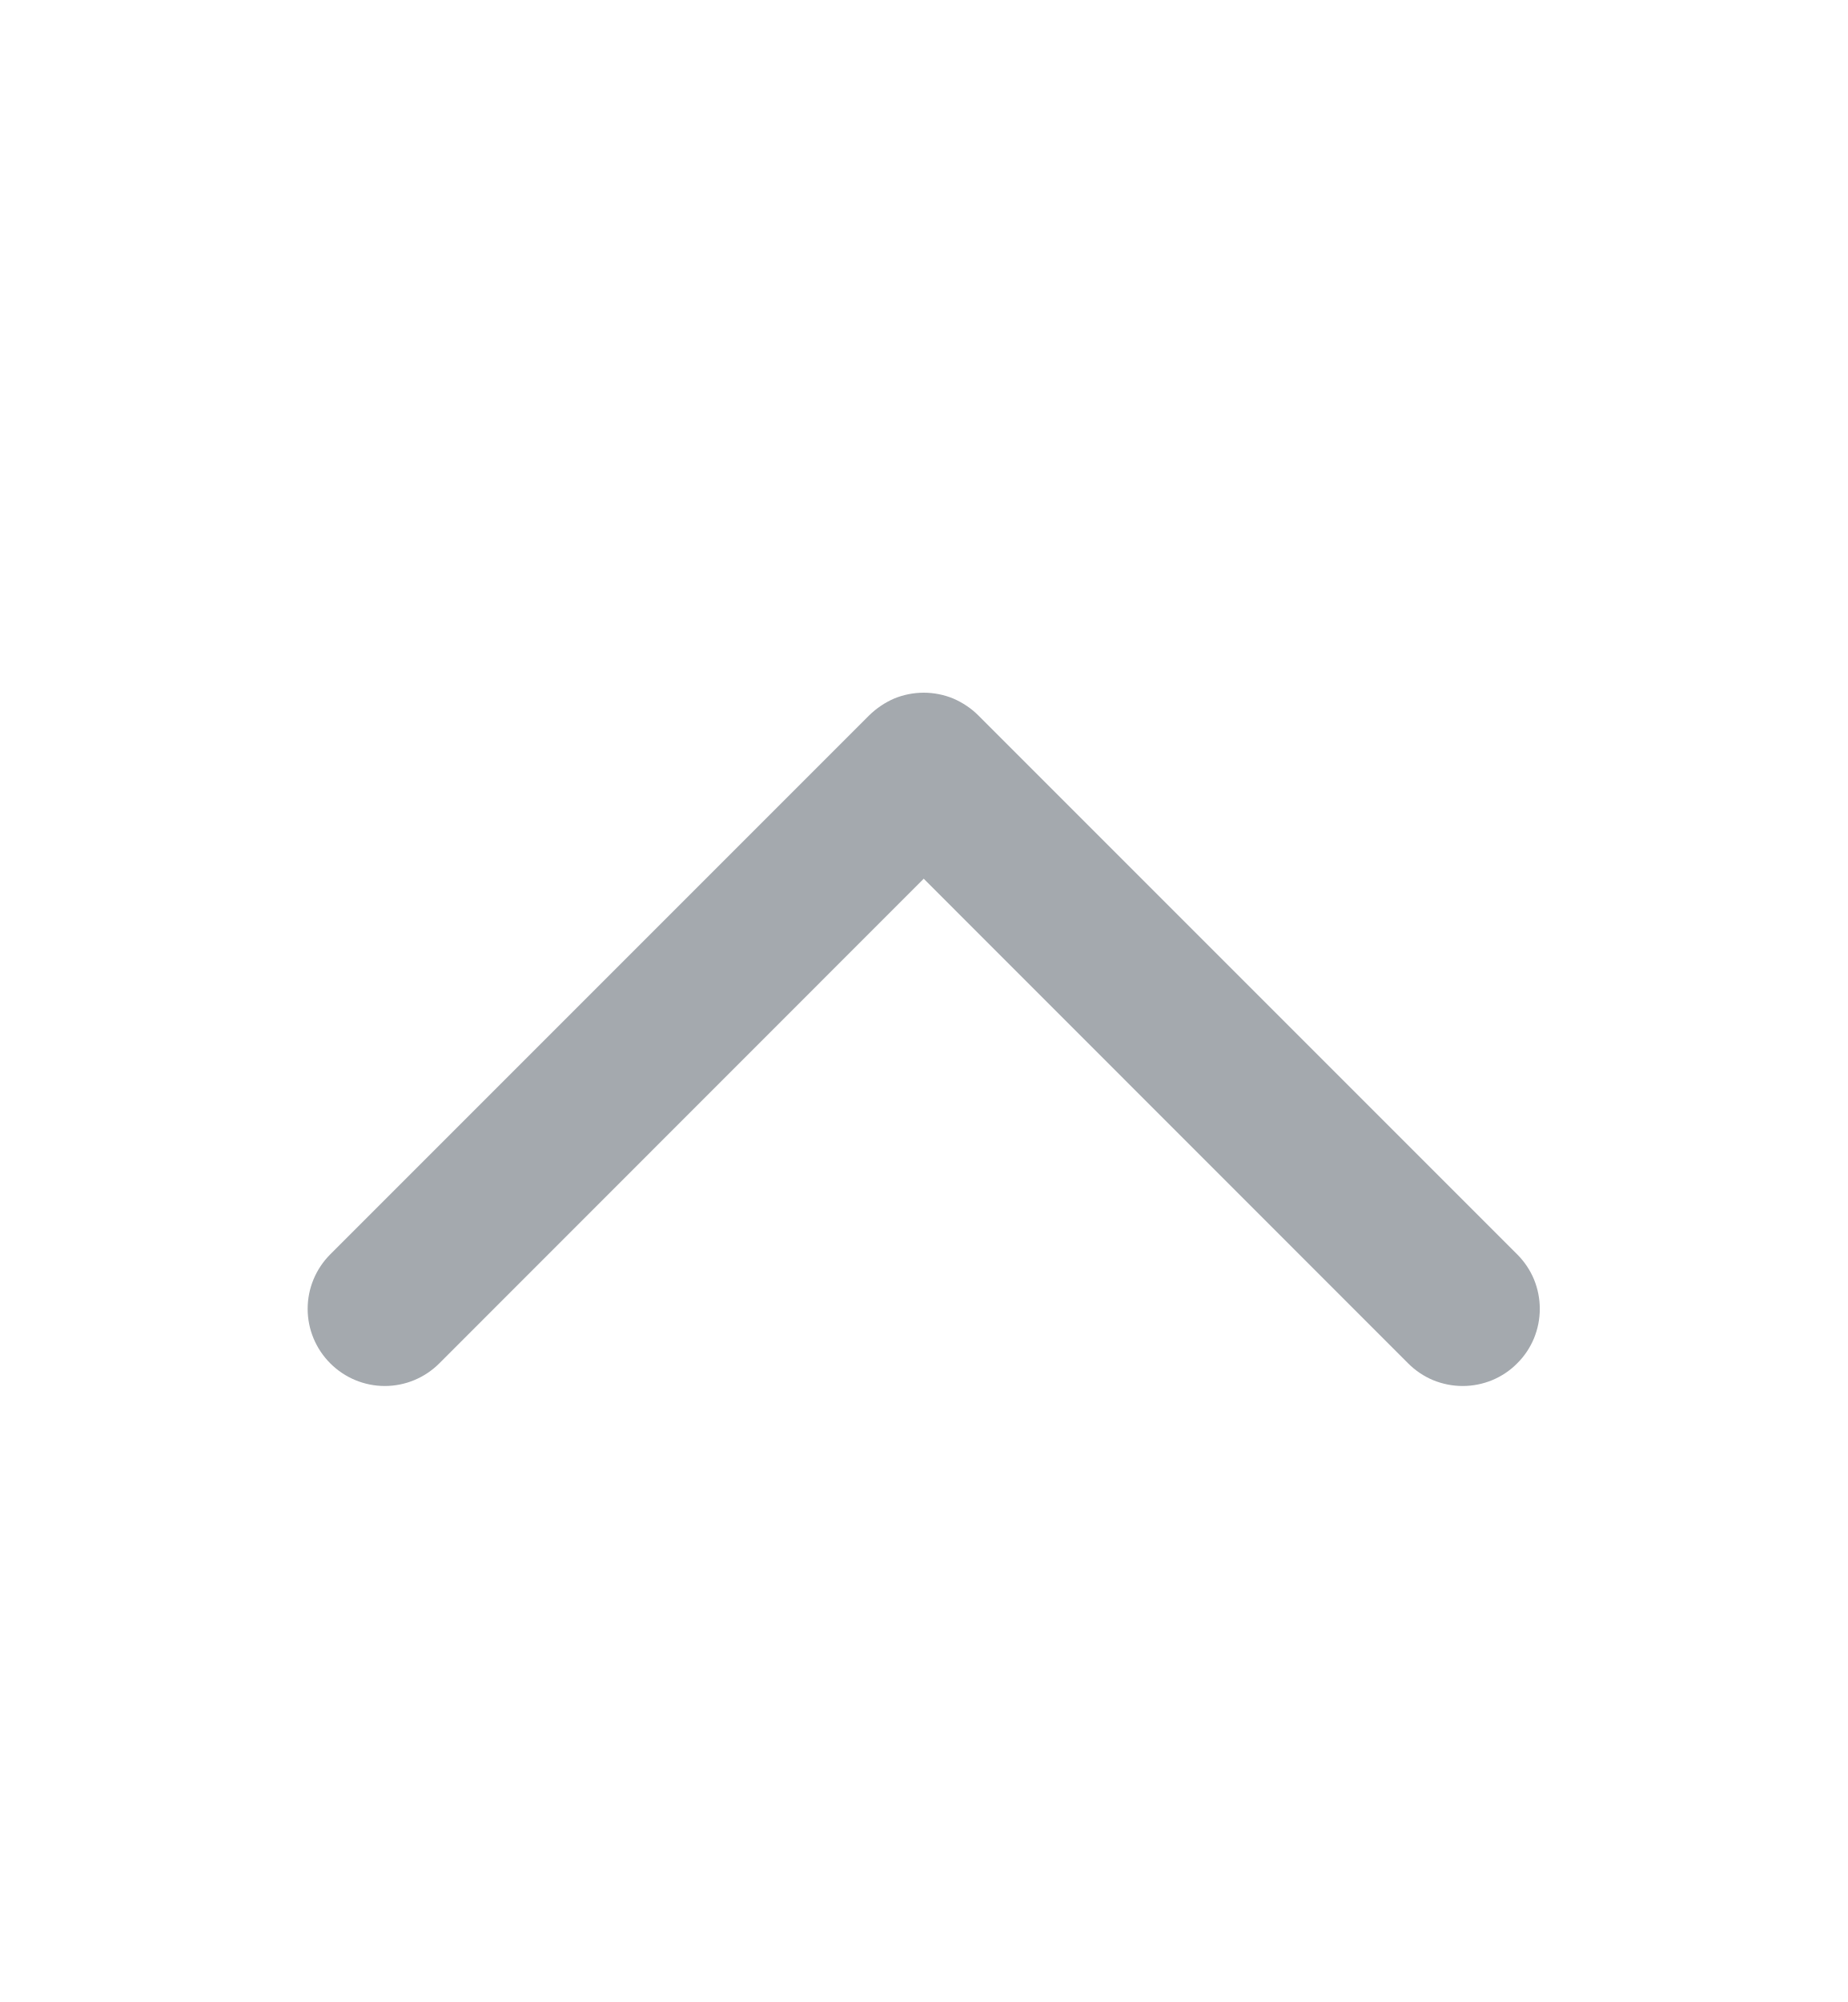
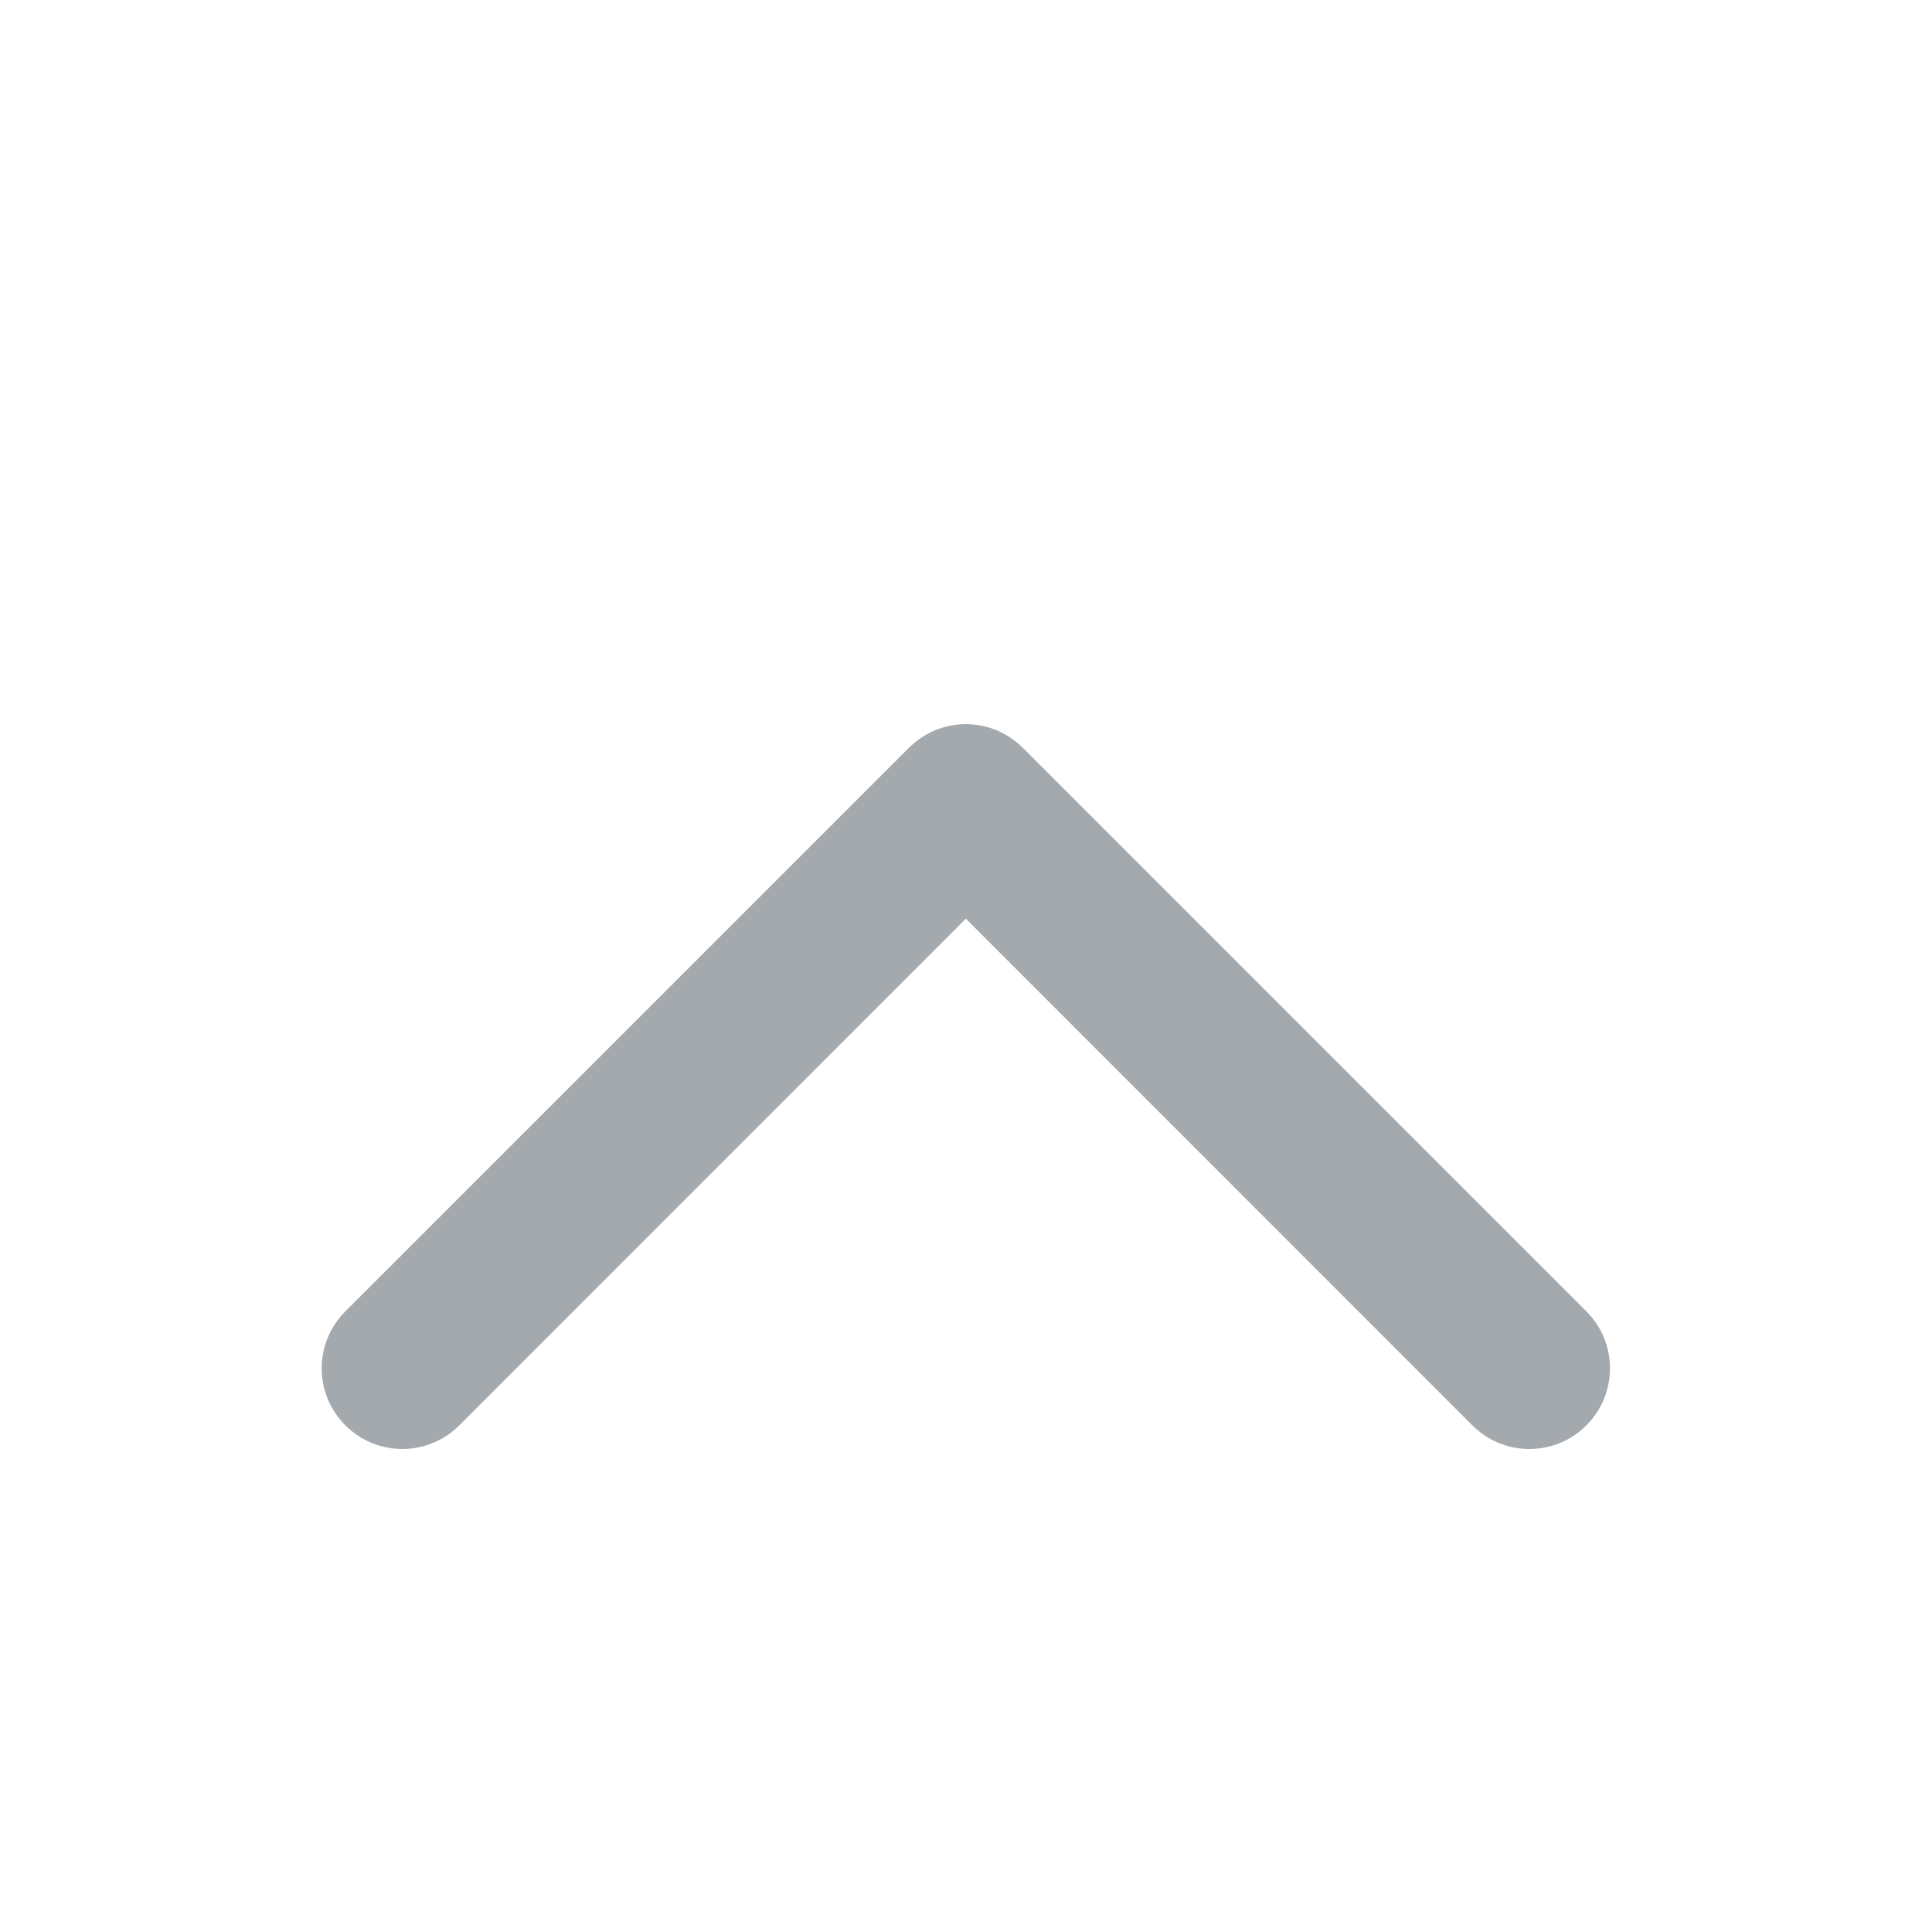
- <svg xmlns="http://www.w3.org/2000/svg" width="12" height="13" viewBox="0 0 12 13" fill="none">
+ <svg xmlns="http://www.w3.org/2000/svg" width="12" height="12" viewBox="0 0 12 12" fill="none">
  <g id="Arrow/ico_dropdown_up_12_gr">
    <path id="Vector" d="M9.853 8.853C9.807 8.9 9.751 8.937 9.691 8.962C9.63 8.987 9.565 9 9.499 9C9.433 9 9.368 8.987 9.307 8.962C9.247 8.937 9.192 8.9 9.145 8.853L5.999 5.706L2.853 8.853C2.759 8.947 2.632 9 2.499 9C2.366 9 2.239 8.947 2.145 8.853C2.051 8.759 1.998 8.632 1.998 8.499C1.998 8.366 2.051 8.239 2.145 8.145L5.645 4.645C5.692 4.599 5.747 4.562 5.807 4.536C5.868 4.511 5.933 4.498 5.999 4.498C6.065 4.498 6.13 4.511 6.191 4.536C6.251 4.562 6.307 4.599 6.353 4.645L9.853 8.145C9.9 8.192 9.937 8.247 9.962 8.307C9.987 8.368 10 8.433 10 8.499C10 8.565 9.987 8.63 9.962 8.691C9.937 8.751 9.9 8.807 9.853 8.853Z" fill="#A4A9AE" />
  </g>
</svg>
